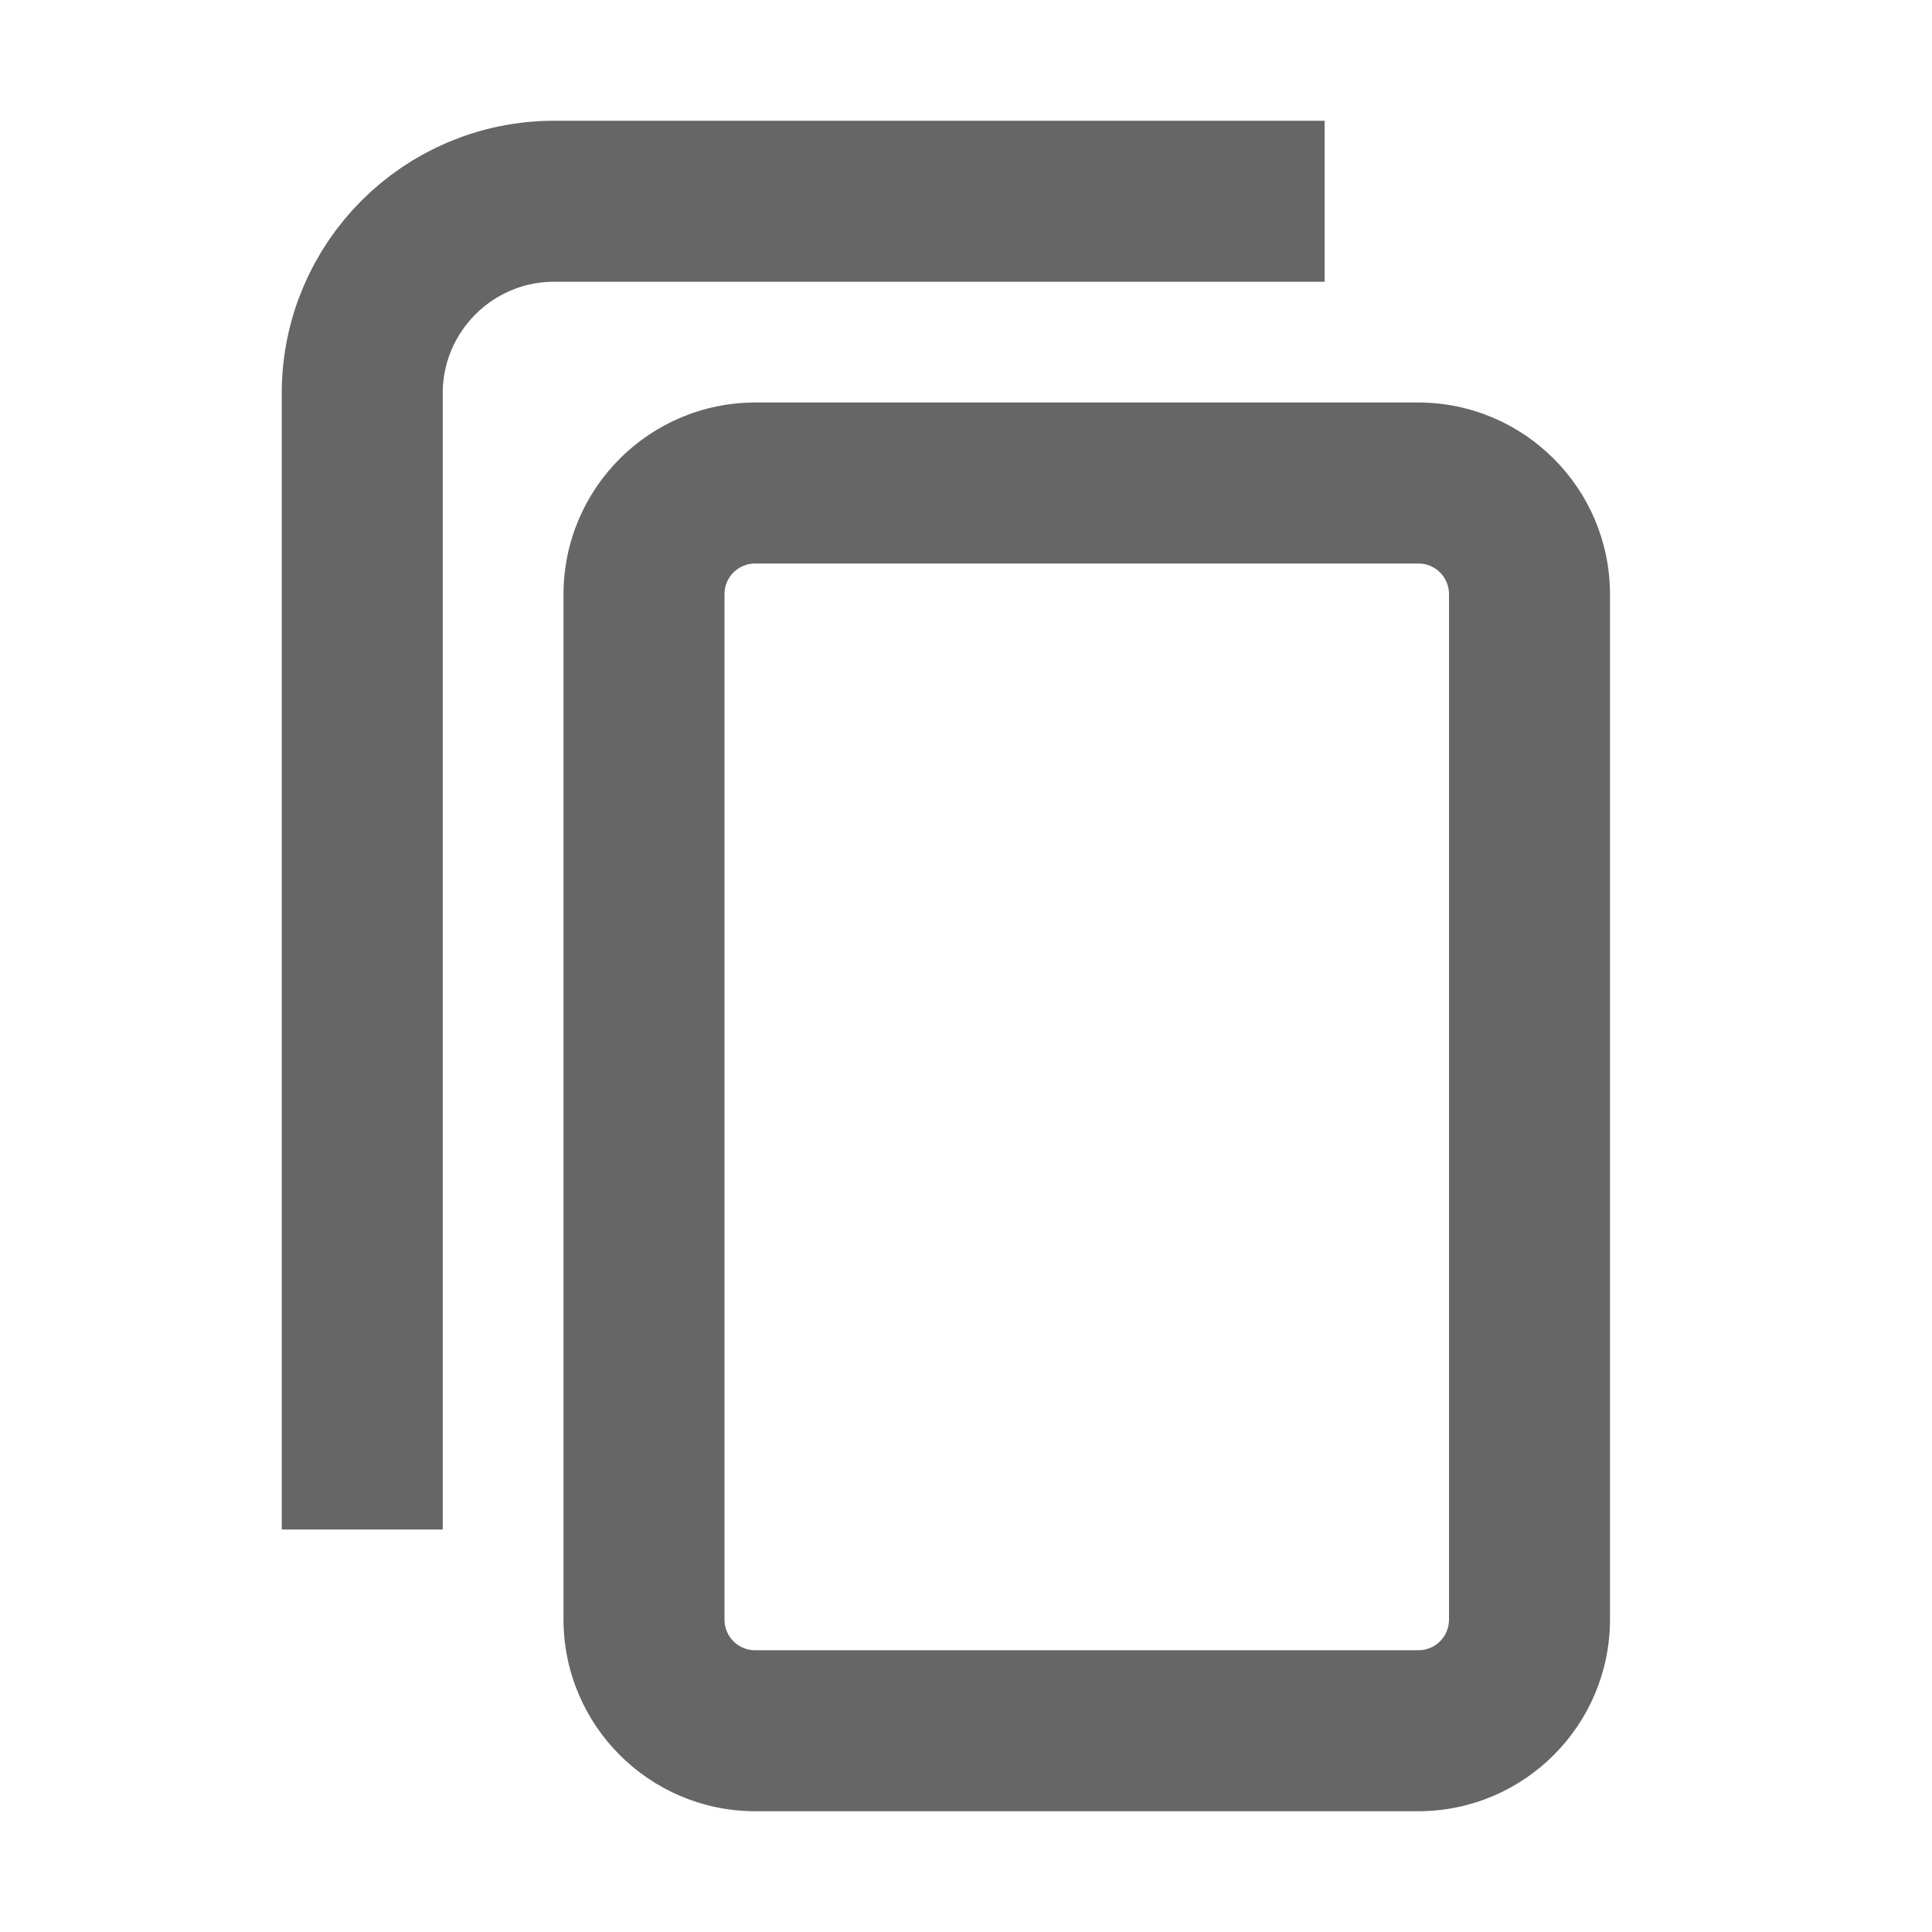
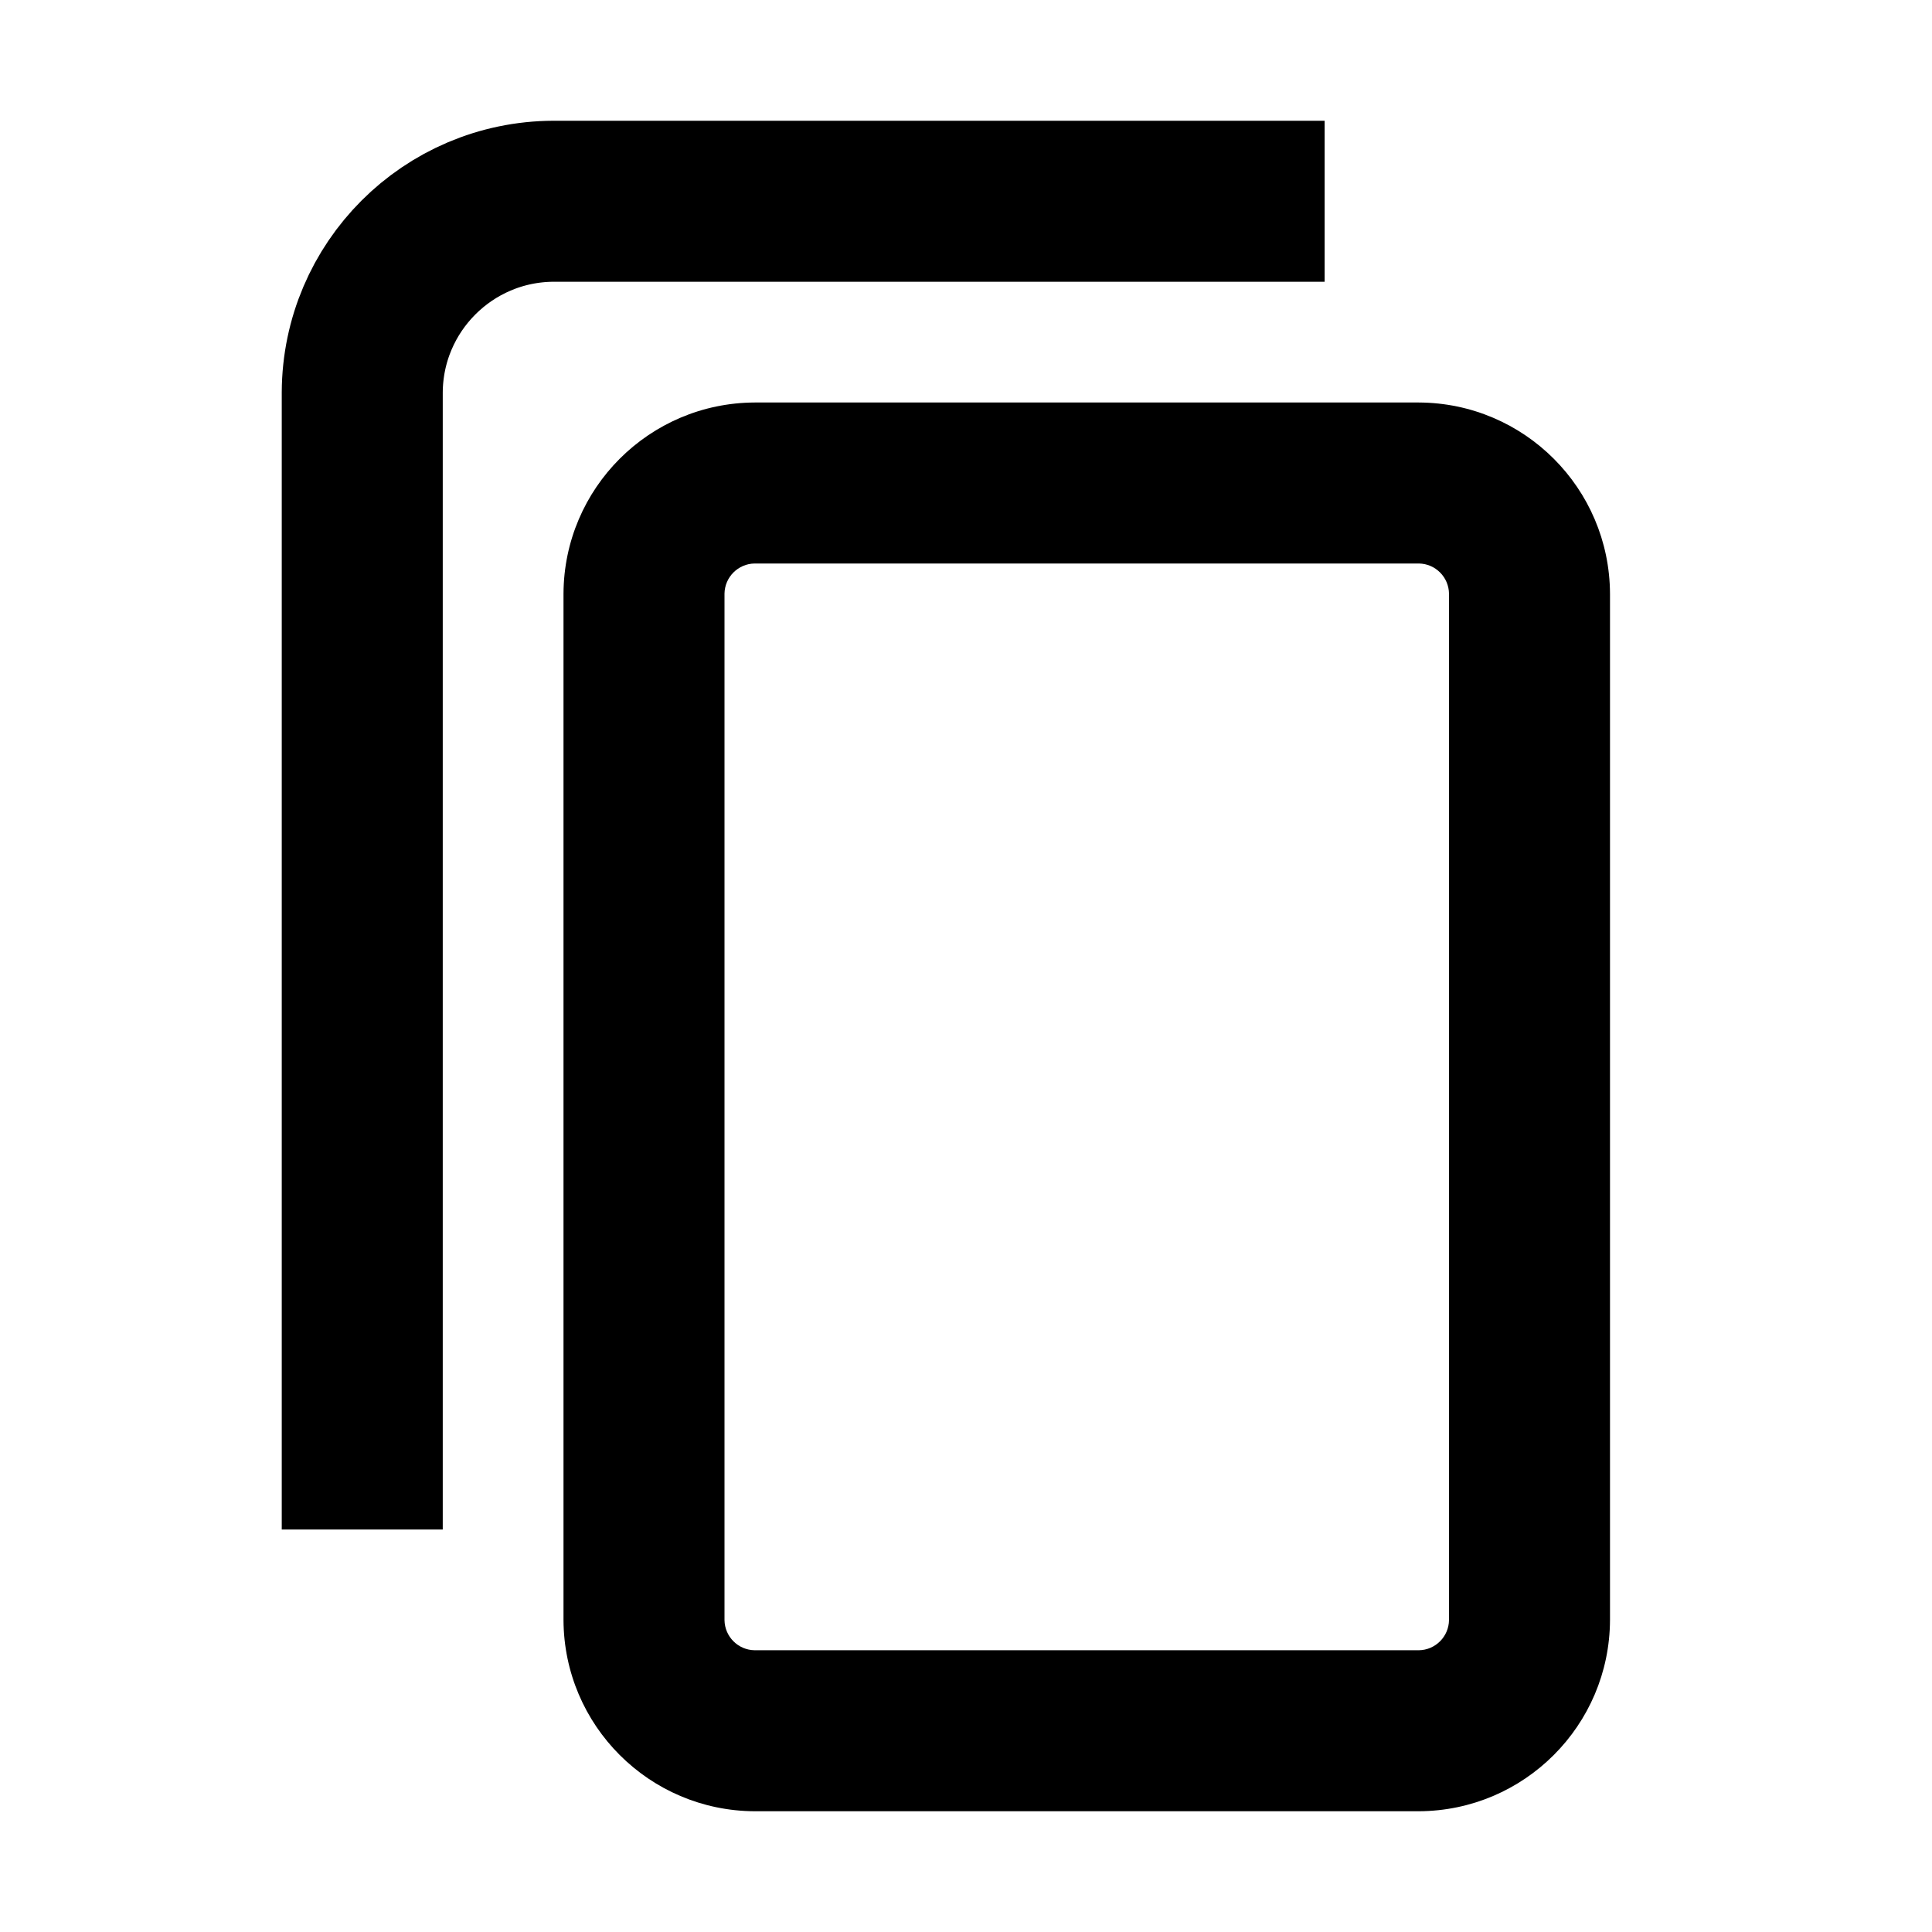
- <svg xmlns="http://www.w3.org/2000/svg" width="48" height="48">
-   <path d="M35.25 14a.76.76 0 0 1 .75.75v25.5a.76.76 0 0 1-.75.75h-16.5a.76.76 0 0 1-.75-.75v-25.5a.76.76 0 0 1 .75-.75h16.5m0-4h-16.5A4.77 4.77 0 0 0 14 14.75v25.5A4.77 4.77 0 0 0 18.75 45h16.5A4.77 4.77 0 0 0 40 40.25v-25.5A4.77 4.77 0 0 0 35.25 10z" fill="#666" />
-   <path d="M9 38V9.75A4.77 4.77 0 0 1 13.75 5h19.16" fill="none" stroke="#666" stroke-miterlimit="10" stroke-width="4" />
+ <svg xmlns="http://www.w3.org/2000/svg" fill="#000000" width="48" height="48">
+   <path d="M35.25 14a.76.76 0 0 1 .75.75v25.5a.76.76 0 0 1-.75.75h-16.5a.76.76 0 0 1-.75-.75v-25.5a.76.76 0 0 1 .75-.75h16.5m0-4h-16.5A4.77 4.77 0 0 0 14 14.75v25.5A4.77 4.77 0 0 0 18.75 45h16.5A4.77 4.77 0 0 0 40 40.25v-25.5A4.77 4.77 0 0 0 35.25 10z" fill="#000000" />
+   <path d="M9 38V9.75A4.77 4.77 0 0 1 13.75 5h19.16" fill="none" stroke="#000000" stroke-miterlimit="10" stroke-width="4" />
</svg>
